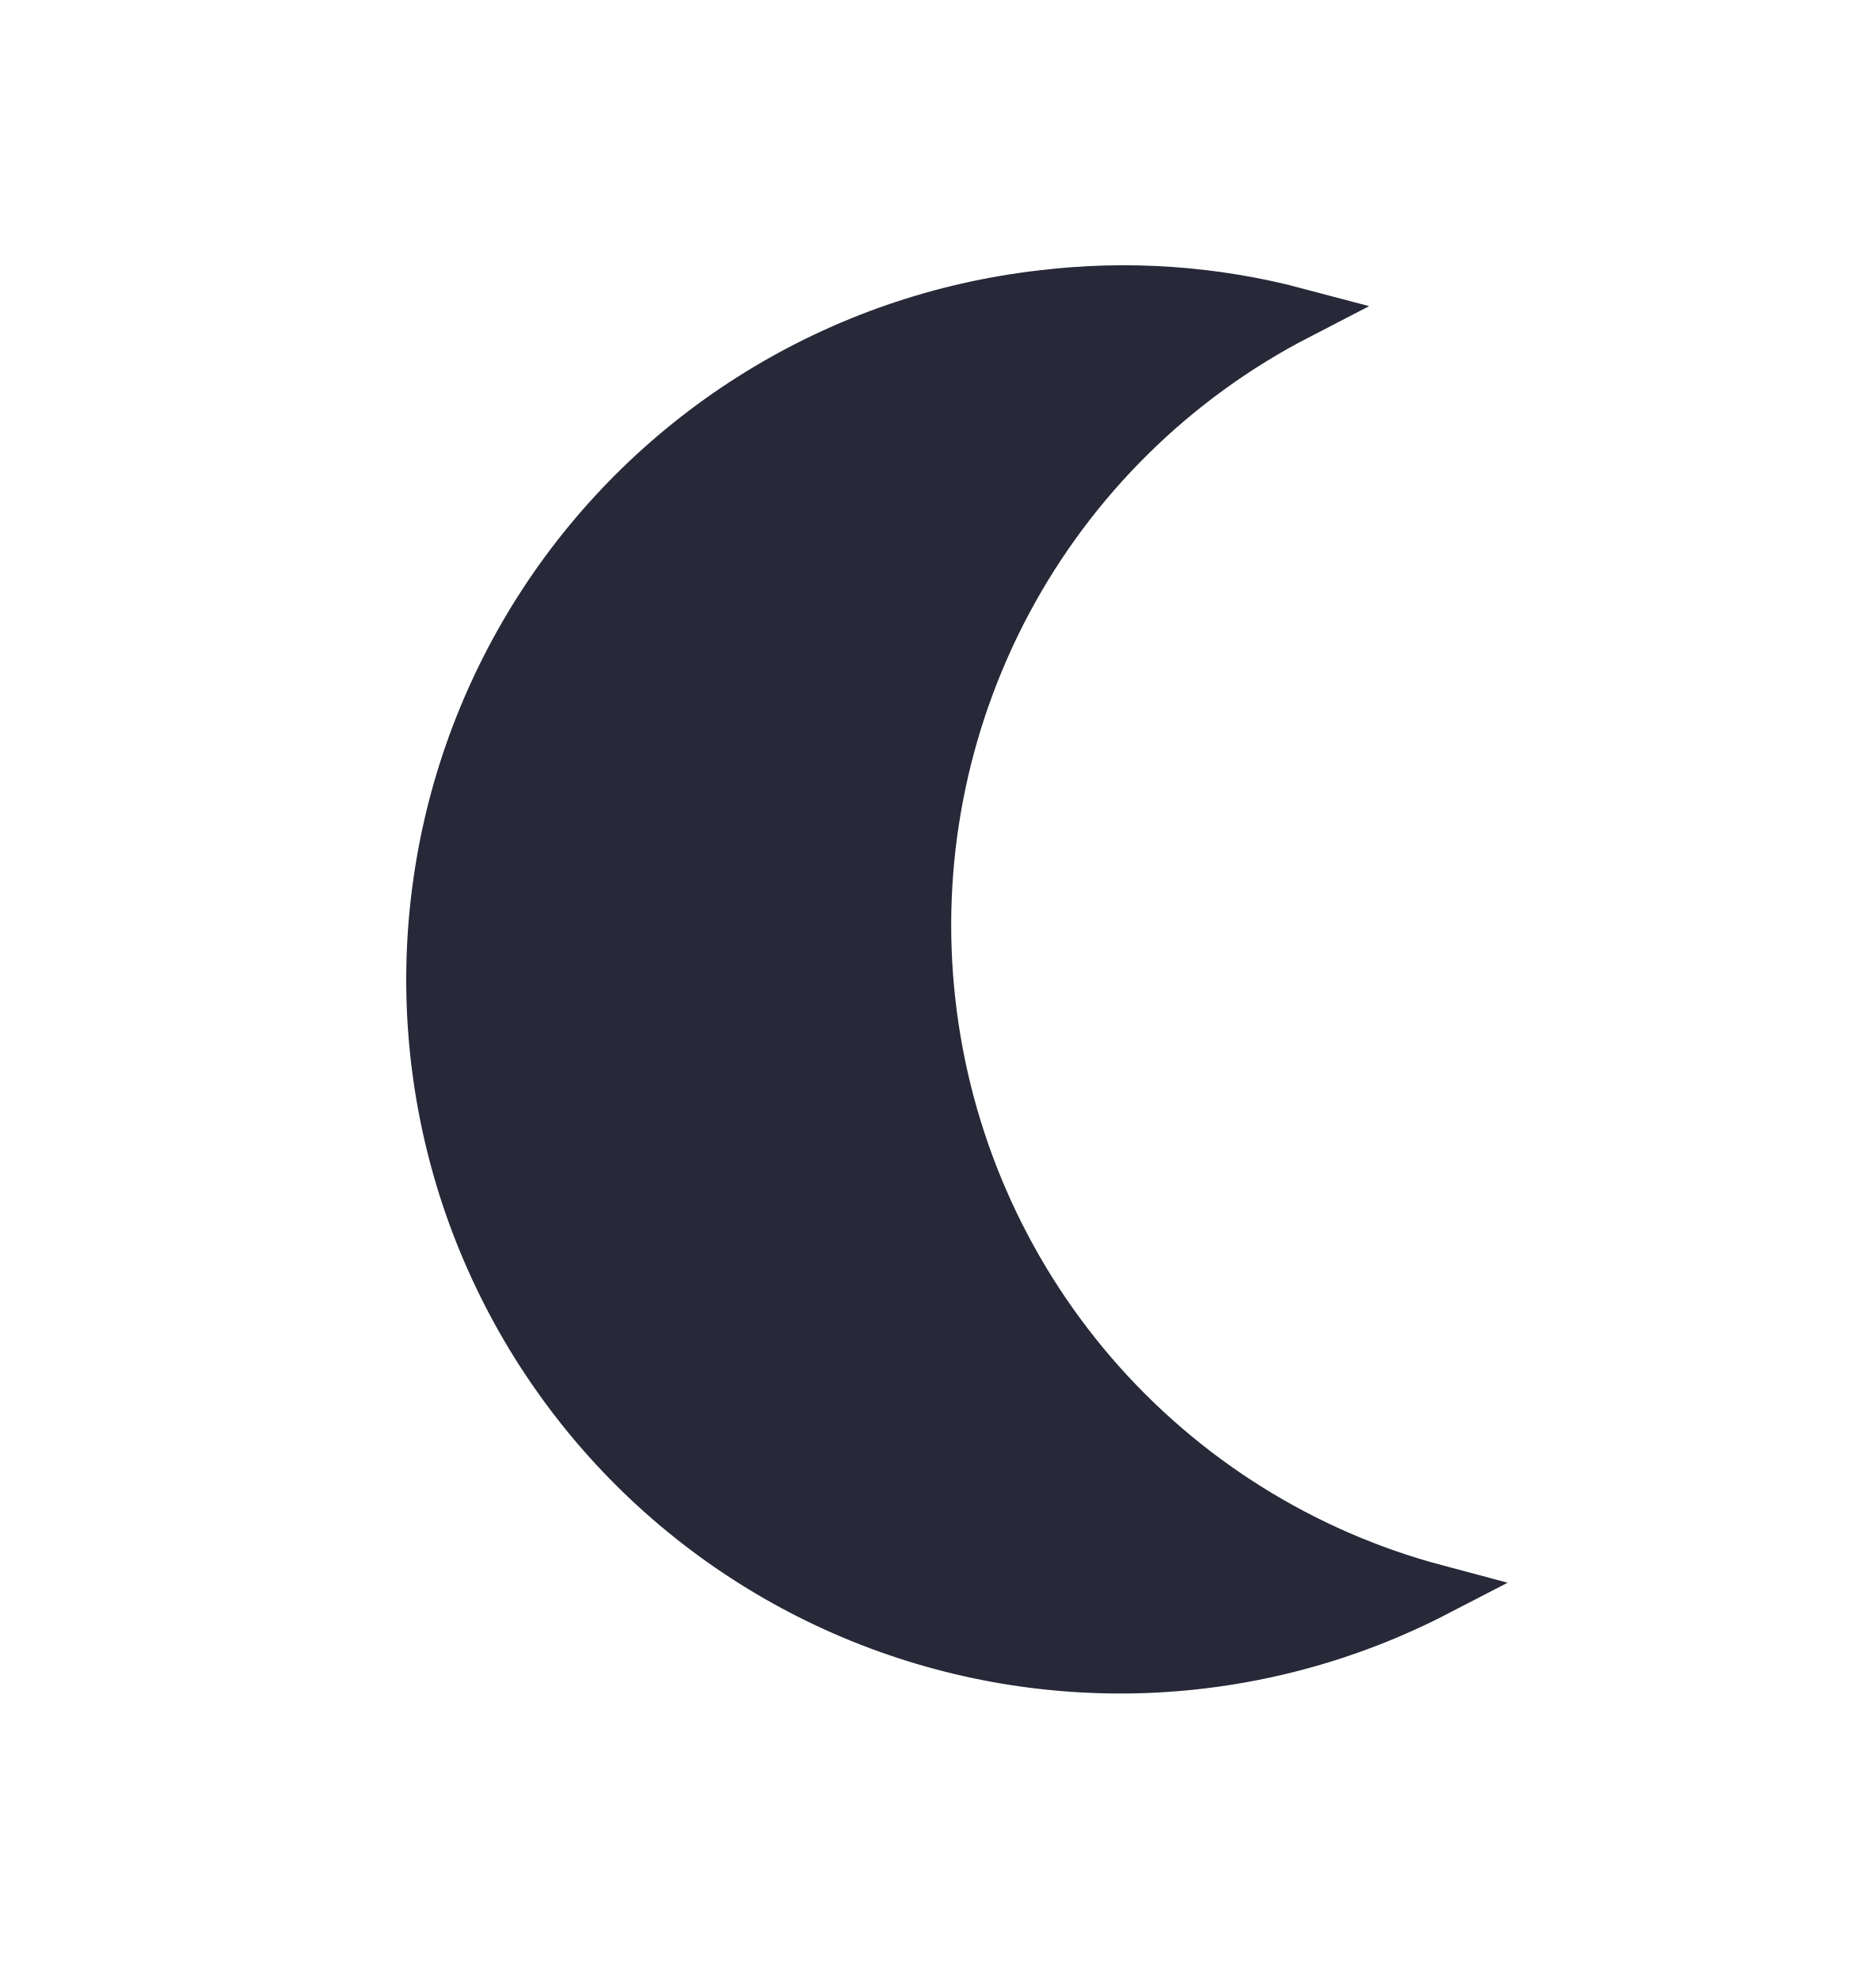
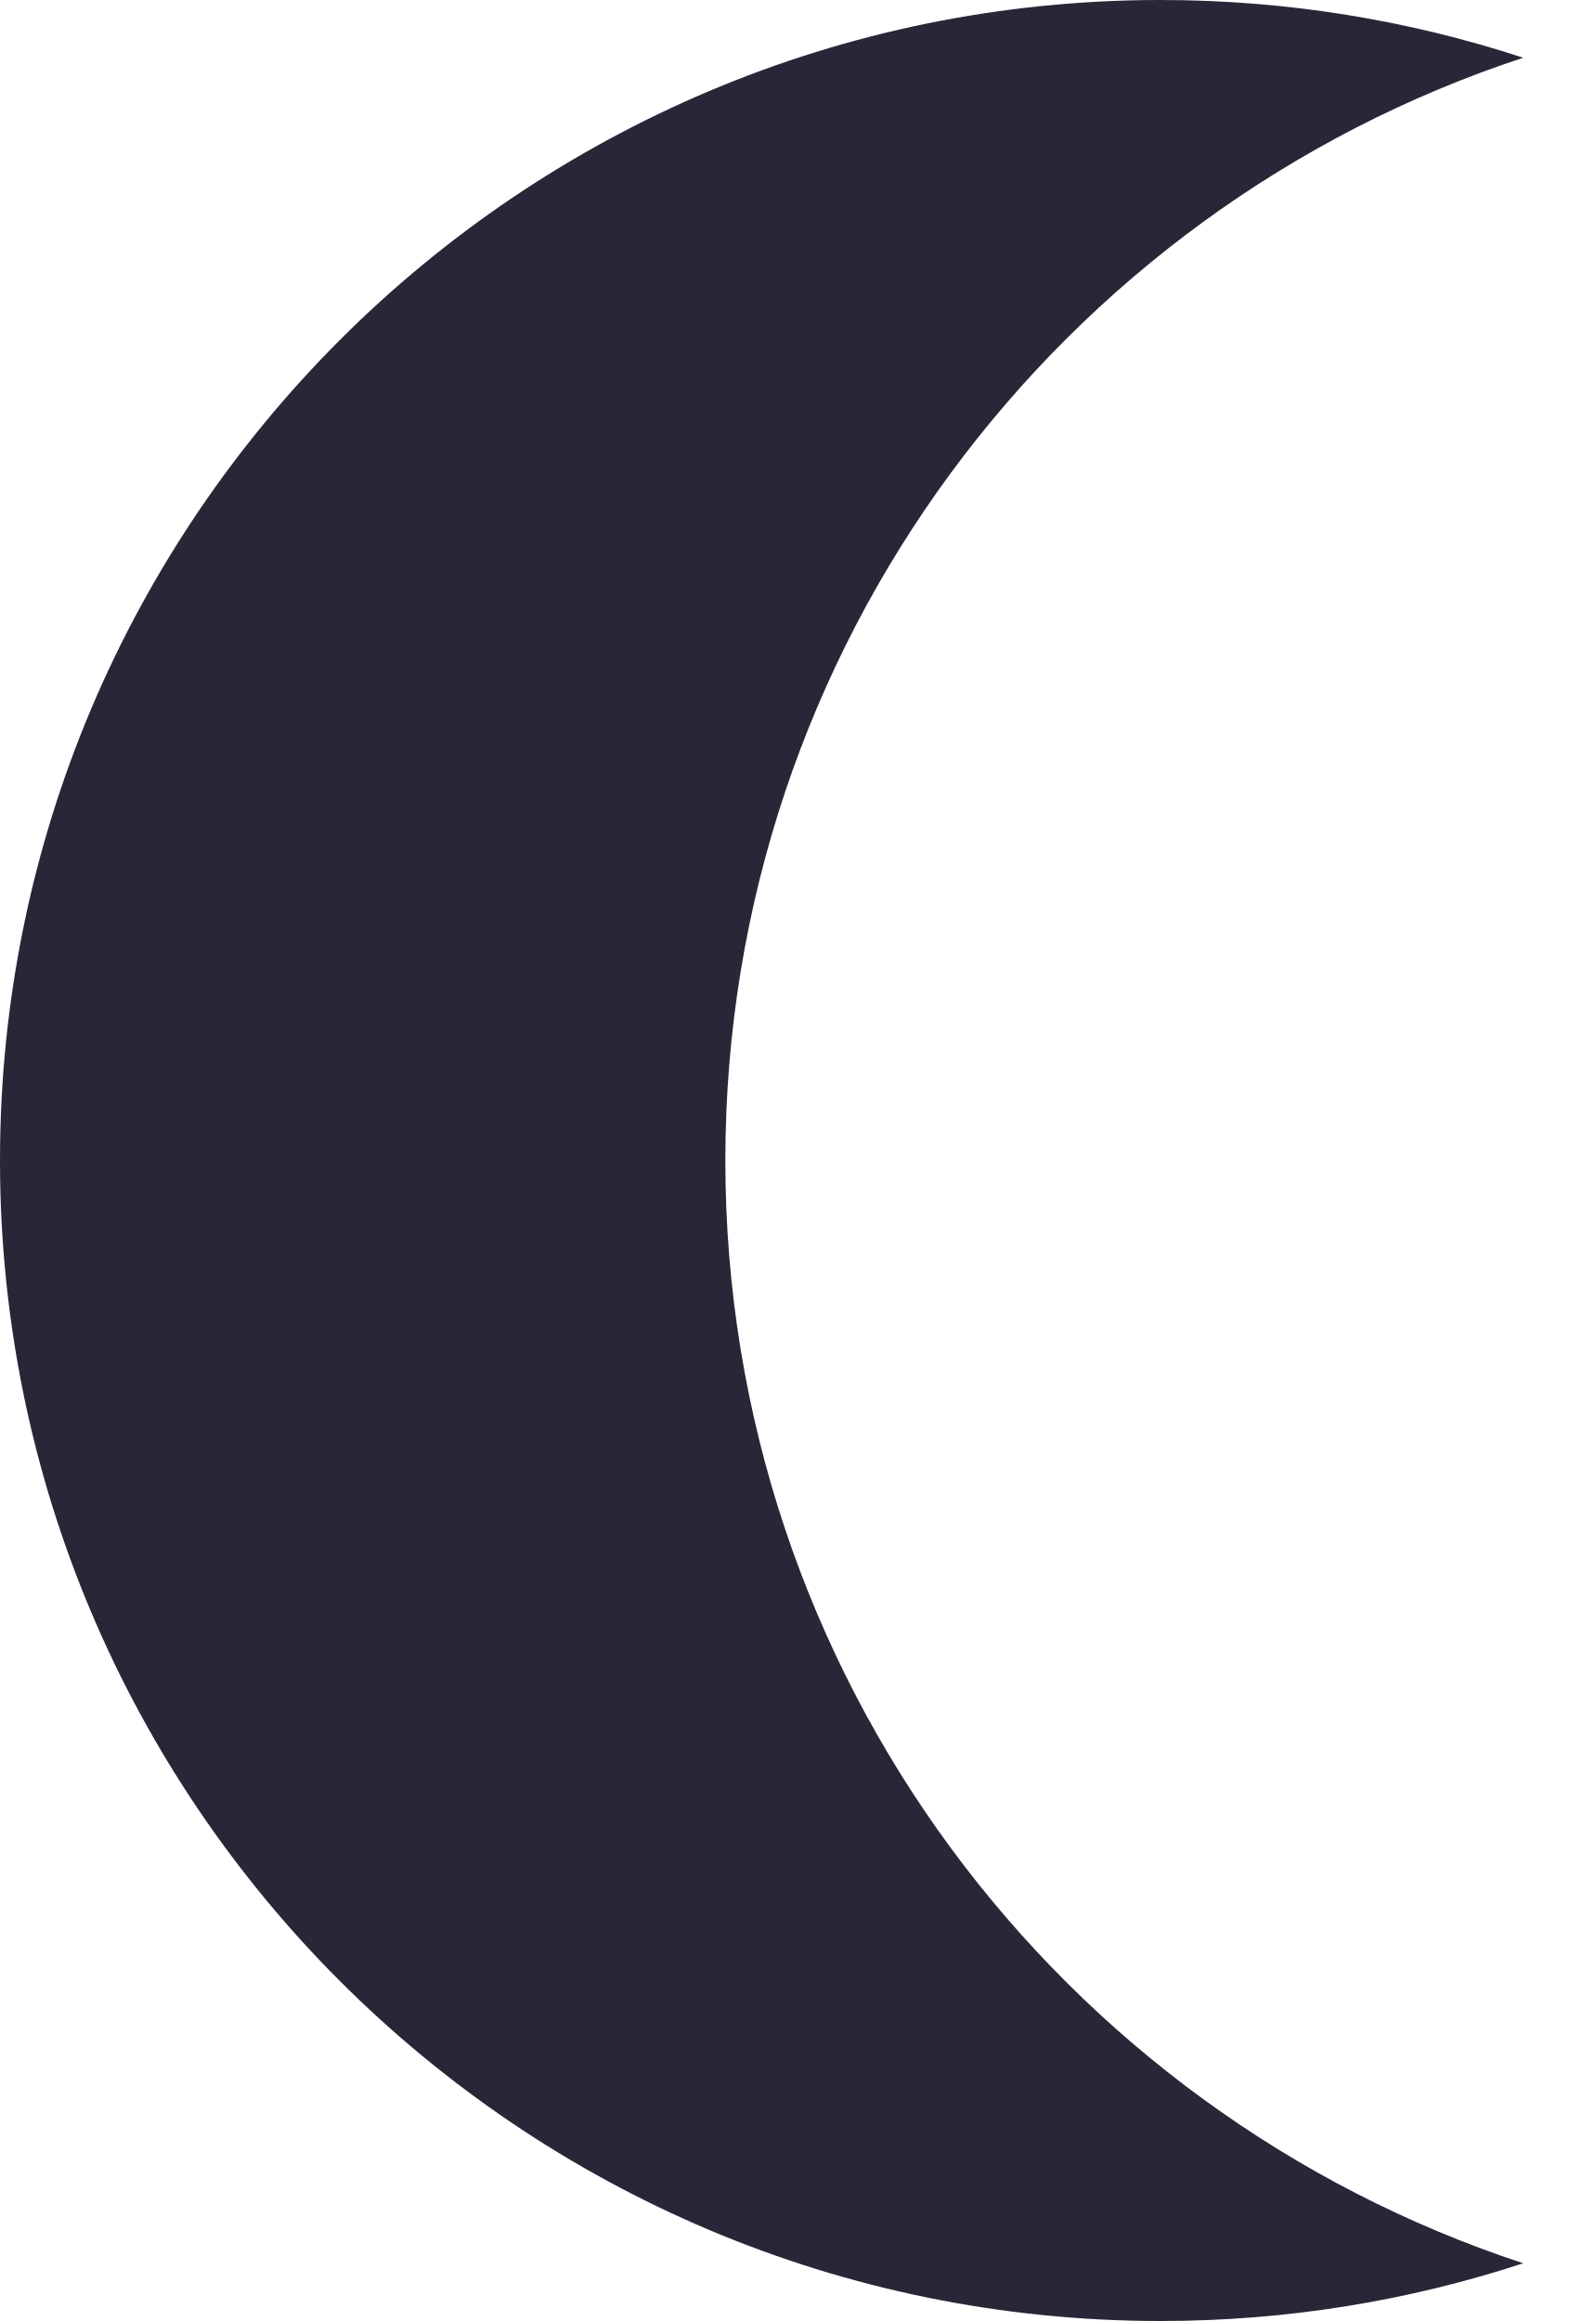
- <svg xmlns="http://www.w3.org/2000/svg" width="18" height="19" viewBox="0 0 18 19" fill="none">
-   <path d="M8.92 9.613C8.771 8.285 9.029 6.943 9.659 5.764C10.289 4.586 11.262 3.627 12.45 3.013C11.652 2.801 10.82 2.743 10 2.843C9.038 2.953 8.113 3.273 7.289 3.78C6.464 4.288 5.762 4.97 5.231 5.779C4.7 6.588 4.353 7.504 4.216 8.462C4.078 9.42 4.153 10.396 4.434 11.322C4.716 12.248 5.198 13.101 5.846 13.82C6.494 14.539 7.292 15.106 8.184 15.482C9.076 15.858 10.039 16.033 11.006 15.996C11.973 15.958 12.92 15.708 13.78 15.263C12.495 14.921 11.343 14.198 10.476 13.19C9.609 12.182 9.067 10.935 8.92 9.613Z" fill="#272838" />
-   <path d="M8.92 9.613C8.771 8.285 9.029 6.943 9.659 5.764C10.289 4.586 11.262 3.627 12.45 3.013C11.652 2.801 10.82 2.743 10 2.843C9.038 2.953 8.113 3.273 7.289 3.78C6.464 4.288 5.762 4.97 5.231 5.779C4.7 6.588 4.353 7.504 4.216 8.462C4.078 9.42 4.153 10.396 4.434 11.322C4.716 12.248 5.198 13.101 5.846 13.82C6.494 14.539 7.292 15.106 8.184 15.482C9.076 15.858 10.039 16.033 11.006 15.996C11.973 15.958 12.92 15.708 13.78 15.263C12.495 14.921 11.343 14.198 10.476 13.19C9.609 12.182 9.067 10.935 8.92 9.613Z" stroke="#272838" stroke-width="0.5" stroke-miterlimit="10" />
+ <svg xmlns="http://www.w3.org/2000/svg" width="11" height="16" viewBox="0 0 11 16" fill="none">
+   <path fill-rule="evenodd" clip-rule="evenodd" d="M10.5 0.398C7.306 1.448 5 4.455 5 8C5 11.545 7.306 14.552 10.5 15.602C9.713 15.86 8.873 16 8 16C3.582 16 0 12.418 0 8C0 3.582 3.582 0 8 0C8.873 0 9.713 0.14 10.5 0.398Z" fill="#272738" />
</svg>
